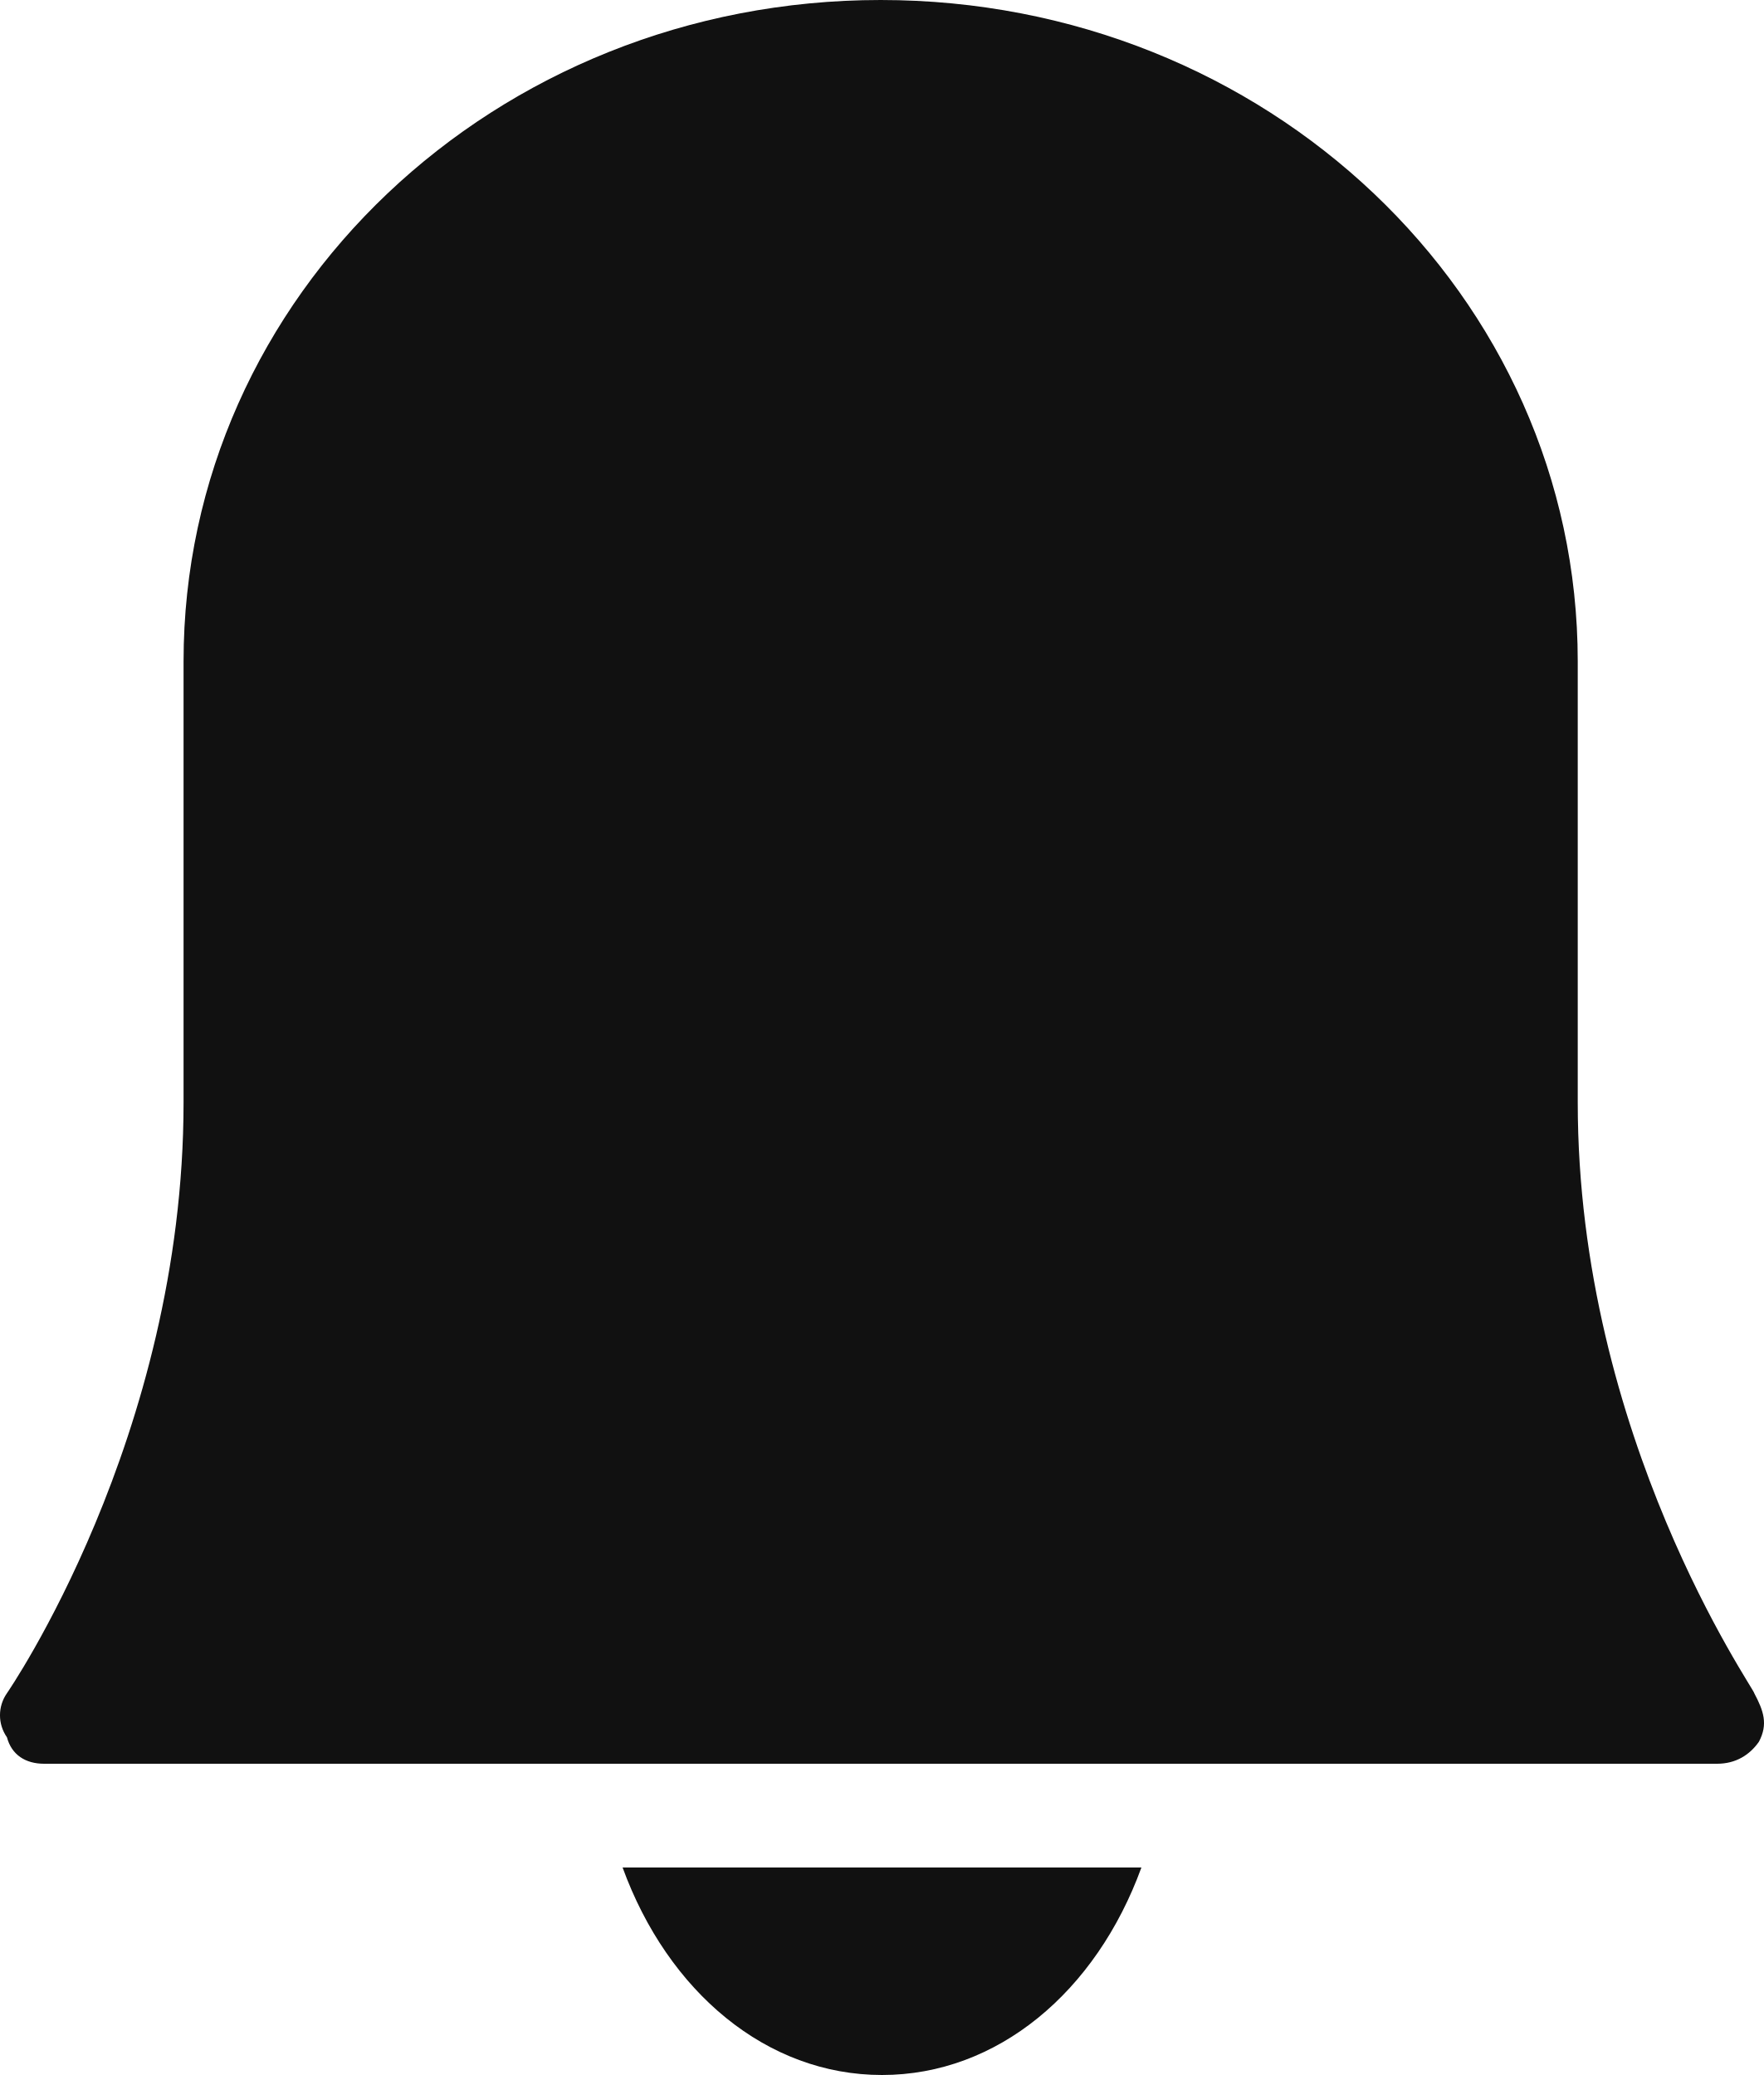
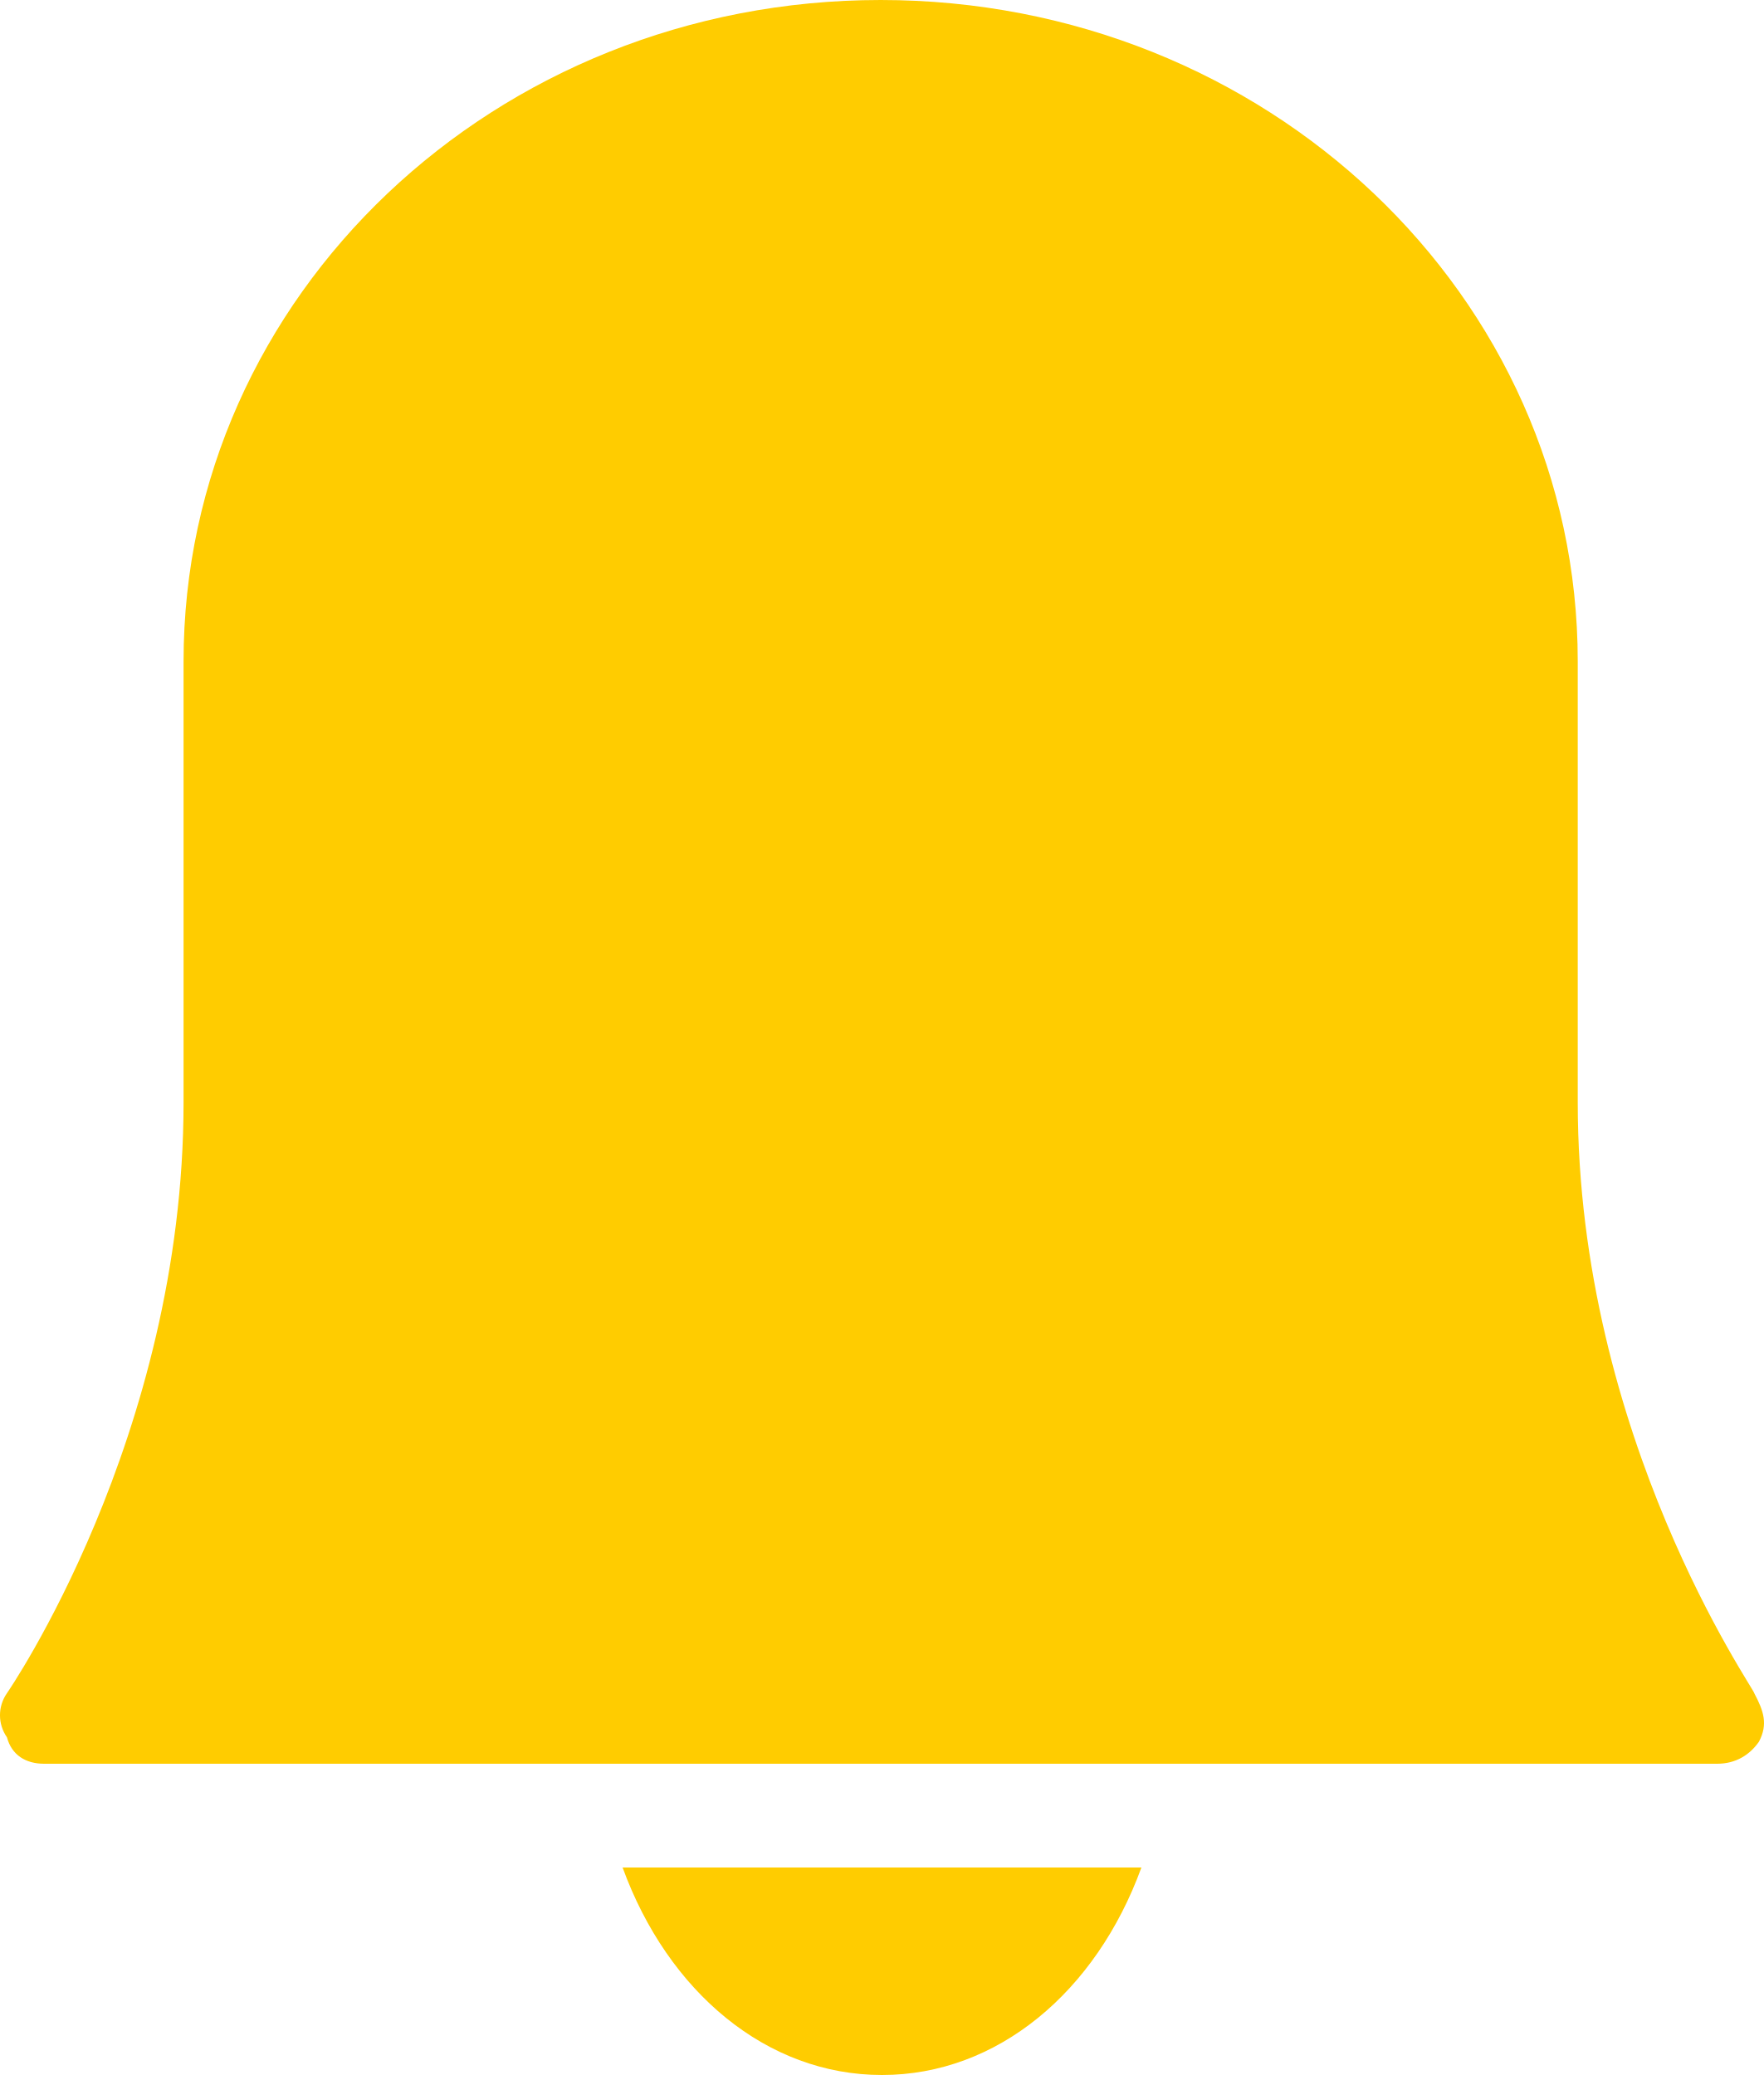
<svg xmlns="http://www.w3.org/2000/svg" width="17" height="20" viewBox="0 0 17 20">
-   <g fill="#111" fill-rule="evenodd">
+   <g fill="#ffcc00" fill-rule="evenodd">
    <path d="M16.906 16.32c0-.043-1.701-2.465-1.701-5.695v-4.25C15.205 2.848 12.204 0 8.487 0S1.769 2.848 1.769 6.375v4.25c0 3.23-1.702 5.695-1.702 5.695a.37.37 0 0 0 0 .425c.045.17.18.255.358.255h16.123c.18 0 .314-.085.403-.212.09-.17.045-.298-.045-.468zM6 18c.437 1.2 1.389 2 2.5 2s2.063-.8 2.5-2H6z" />
  </g>
</svg>
